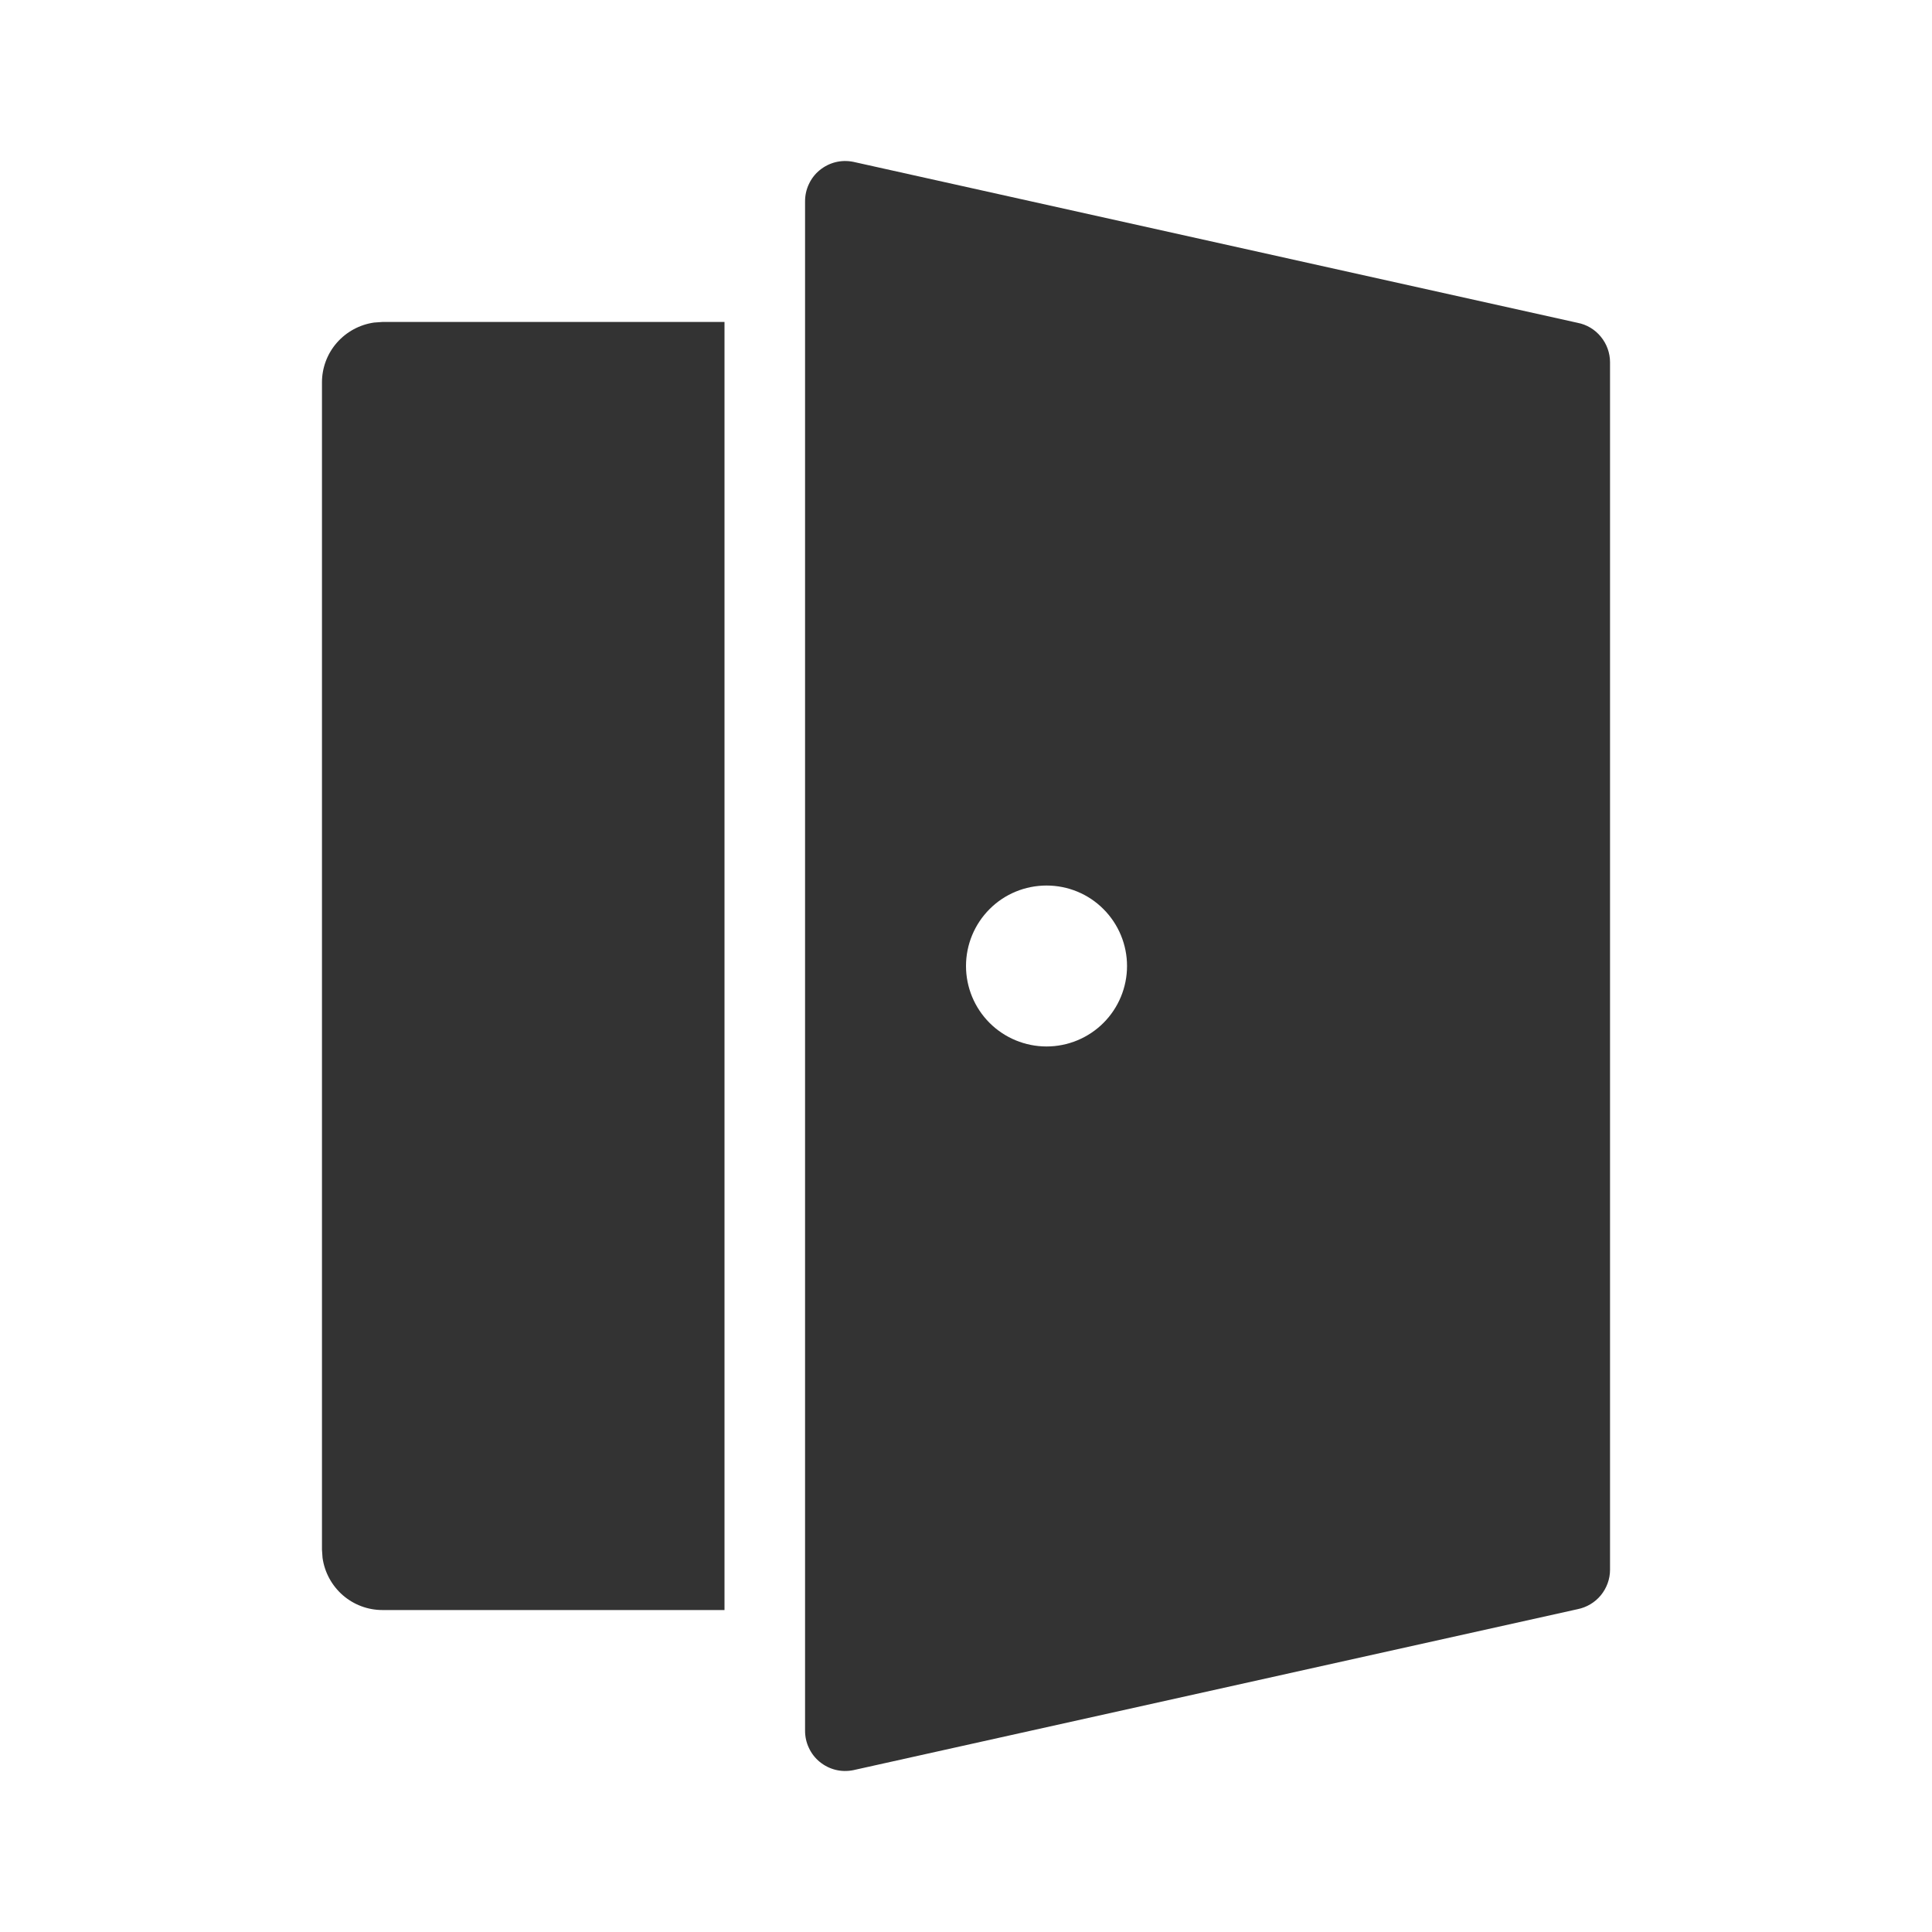
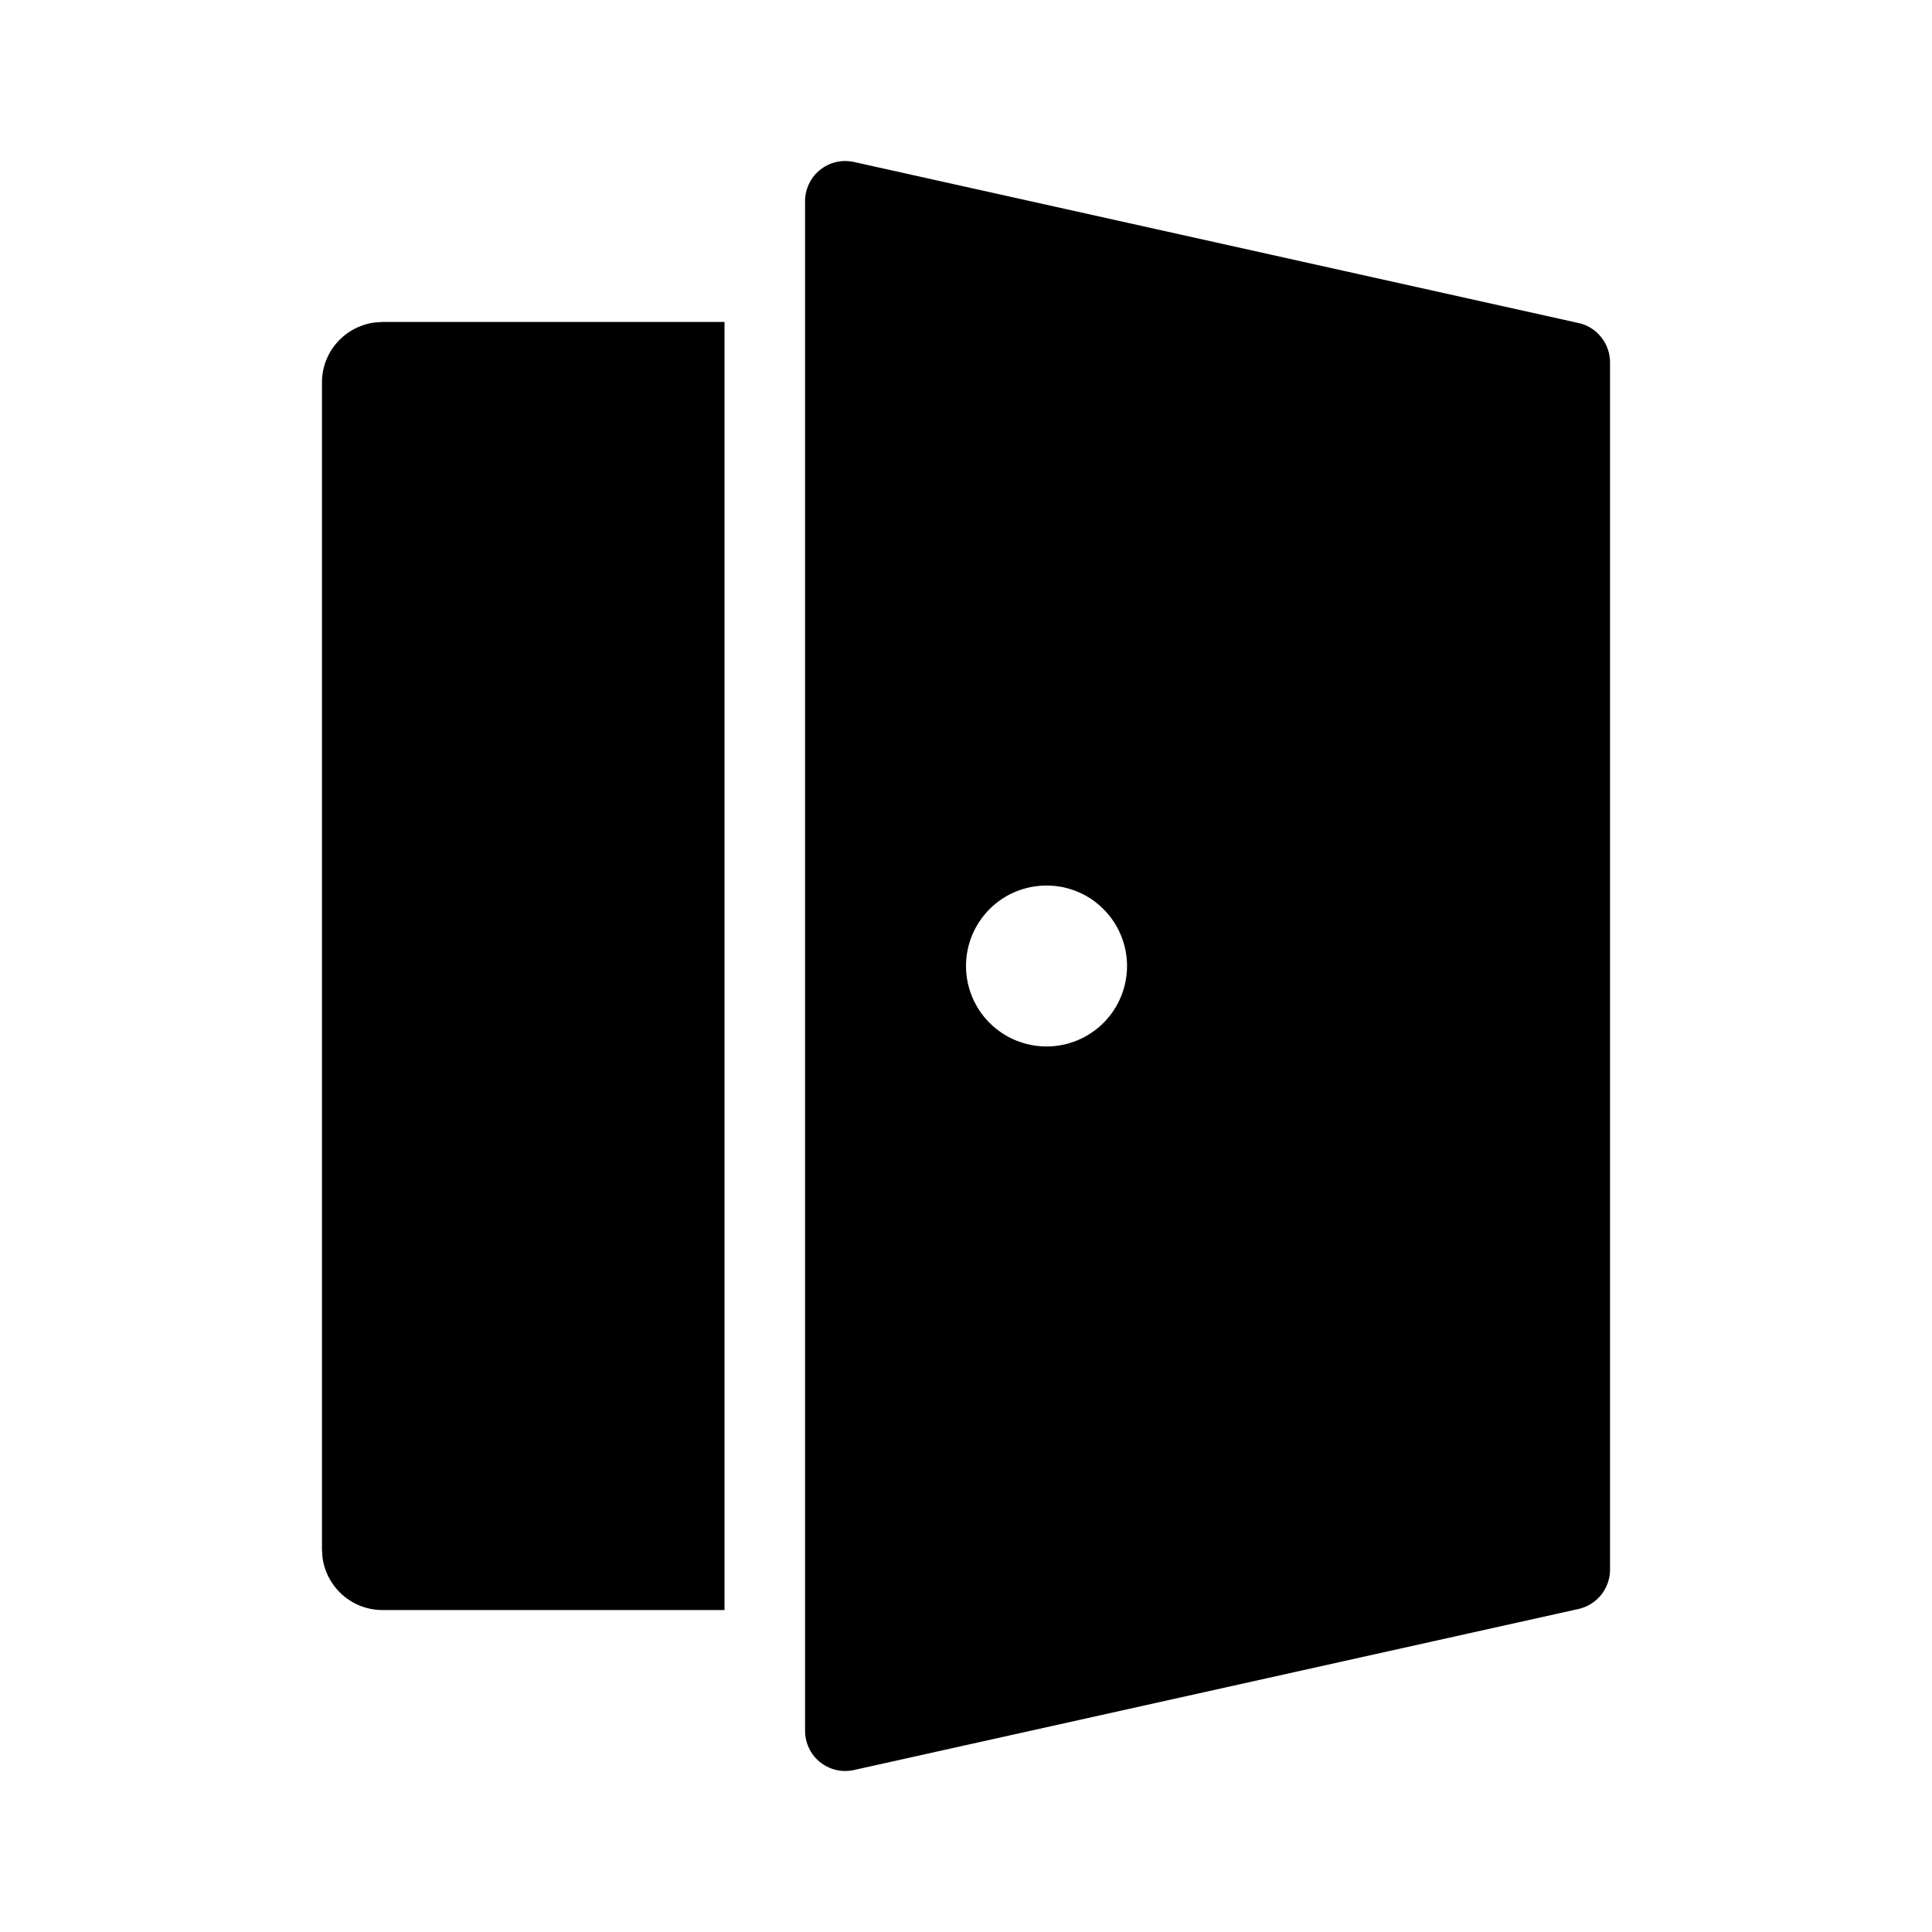
<svg xmlns="http://www.w3.org/2000/svg" width="20" height="20" viewBox="0 0 20 20" fill="none">
-   <path d="M8.832 1.675L16.332 3.342C16.426 3.36 16.511 3.411 16.572 3.486C16.633 3.56 16.667 3.654 16.667 3.75V16.25C16.667 16.346 16.633 16.439 16.572 16.514C16.511 16.588 16.426 16.639 16.332 16.658L8.832 18.325C8.771 18.337 8.709 18.336 8.649 18.321C8.589 18.306 8.534 18.278 8.486 18.239C8.438 18.2 8.4 18.151 8.374 18.095C8.347 18.039 8.334 17.978 8.334 17.917V2.083C8.334 2.022 8.347 1.961 8.374 1.905C8.4 1.849 8.438 1.8 8.486 1.761C8.534 1.722 8.589 1.694 8.649 1.679C8.709 1.664 8.771 1.663 8.832 1.675ZM7.5 3.333V16.667H3.958C3.807 16.667 3.662 16.612 3.548 16.513C3.434 16.413 3.36 16.276 3.339 16.127L3.333 16.042V3.958C3.333 3.807 3.388 3.661 3.487 3.548C3.587 3.434 3.724 3.36 3.873 3.339L3.958 3.333H7.5ZM10.834 9.167C10.613 9.167 10.4 9.254 10.244 9.411C10.088 9.567 10 9.779 10 10C10 10.221 10.088 10.433 10.244 10.589C10.4 10.745 10.613 10.833 10.834 10.833C11.055 10.833 11.267 10.745 11.423 10.589C11.579 10.433 11.667 10.221 11.667 10C11.667 9.779 11.579 9.567 11.423 9.411C11.267 9.254 11.055 9.167 10.834 9.167Z" fill="#333333" />
+   <path d="M8.832 1.675L16.332 3.342C16.426 3.36 16.511 3.411 16.572 3.486C16.633 3.56 16.667 3.654 16.667 3.75V16.25C16.667 16.346 16.633 16.439 16.572 16.514C16.511 16.588 16.426 16.639 16.332 16.658L8.832 18.325C8.771 18.337 8.709 18.336 8.649 18.321C8.589 18.306 8.534 18.278 8.486 18.239C8.438 18.2 8.4 18.151 8.374 18.095C8.347 18.039 8.334 17.978 8.334 17.917V2.083C8.334 2.022 8.347 1.961 8.374 1.905C8.4 1.849 8.438 1.8 8.486 1.761C8.534 1.722 8.589 1.694 8.649 1.679C8.709 1.664 8.771 1.663 8.832 1.675ZM7.5 3.333V16.667H3.958C3.807 16.667 3.662 16.612 3.548 16.513C3.434 16.413 3.36 16.276 3.339 16.127L3.333 16.042V3.958C3.333 3.807 3.388 3.661 3.487 3.548C3.587 3.434 3.724 3.36 3.873 3.339L3.958 3.333H7.5ZM10.834 9.167C10.613 9.167 10.4 9.254 10.244 9.411C10.088 9.567 10 9.779 10 10C10 10.221 10.088 10.433 10.244 10.589C10.4 10.745 10.613 10.833 10.834 10.833C11.055 10.833 11.267 10.745 11.423 10.589C11.579 10.433 11.667 10.221 11.667 10C11.667 9.779 11.579 9.567 11.423 9.411C11.267 9.254 11.055 9.167 10.834 9.167Z" fill="currentColor" />
</svg>
